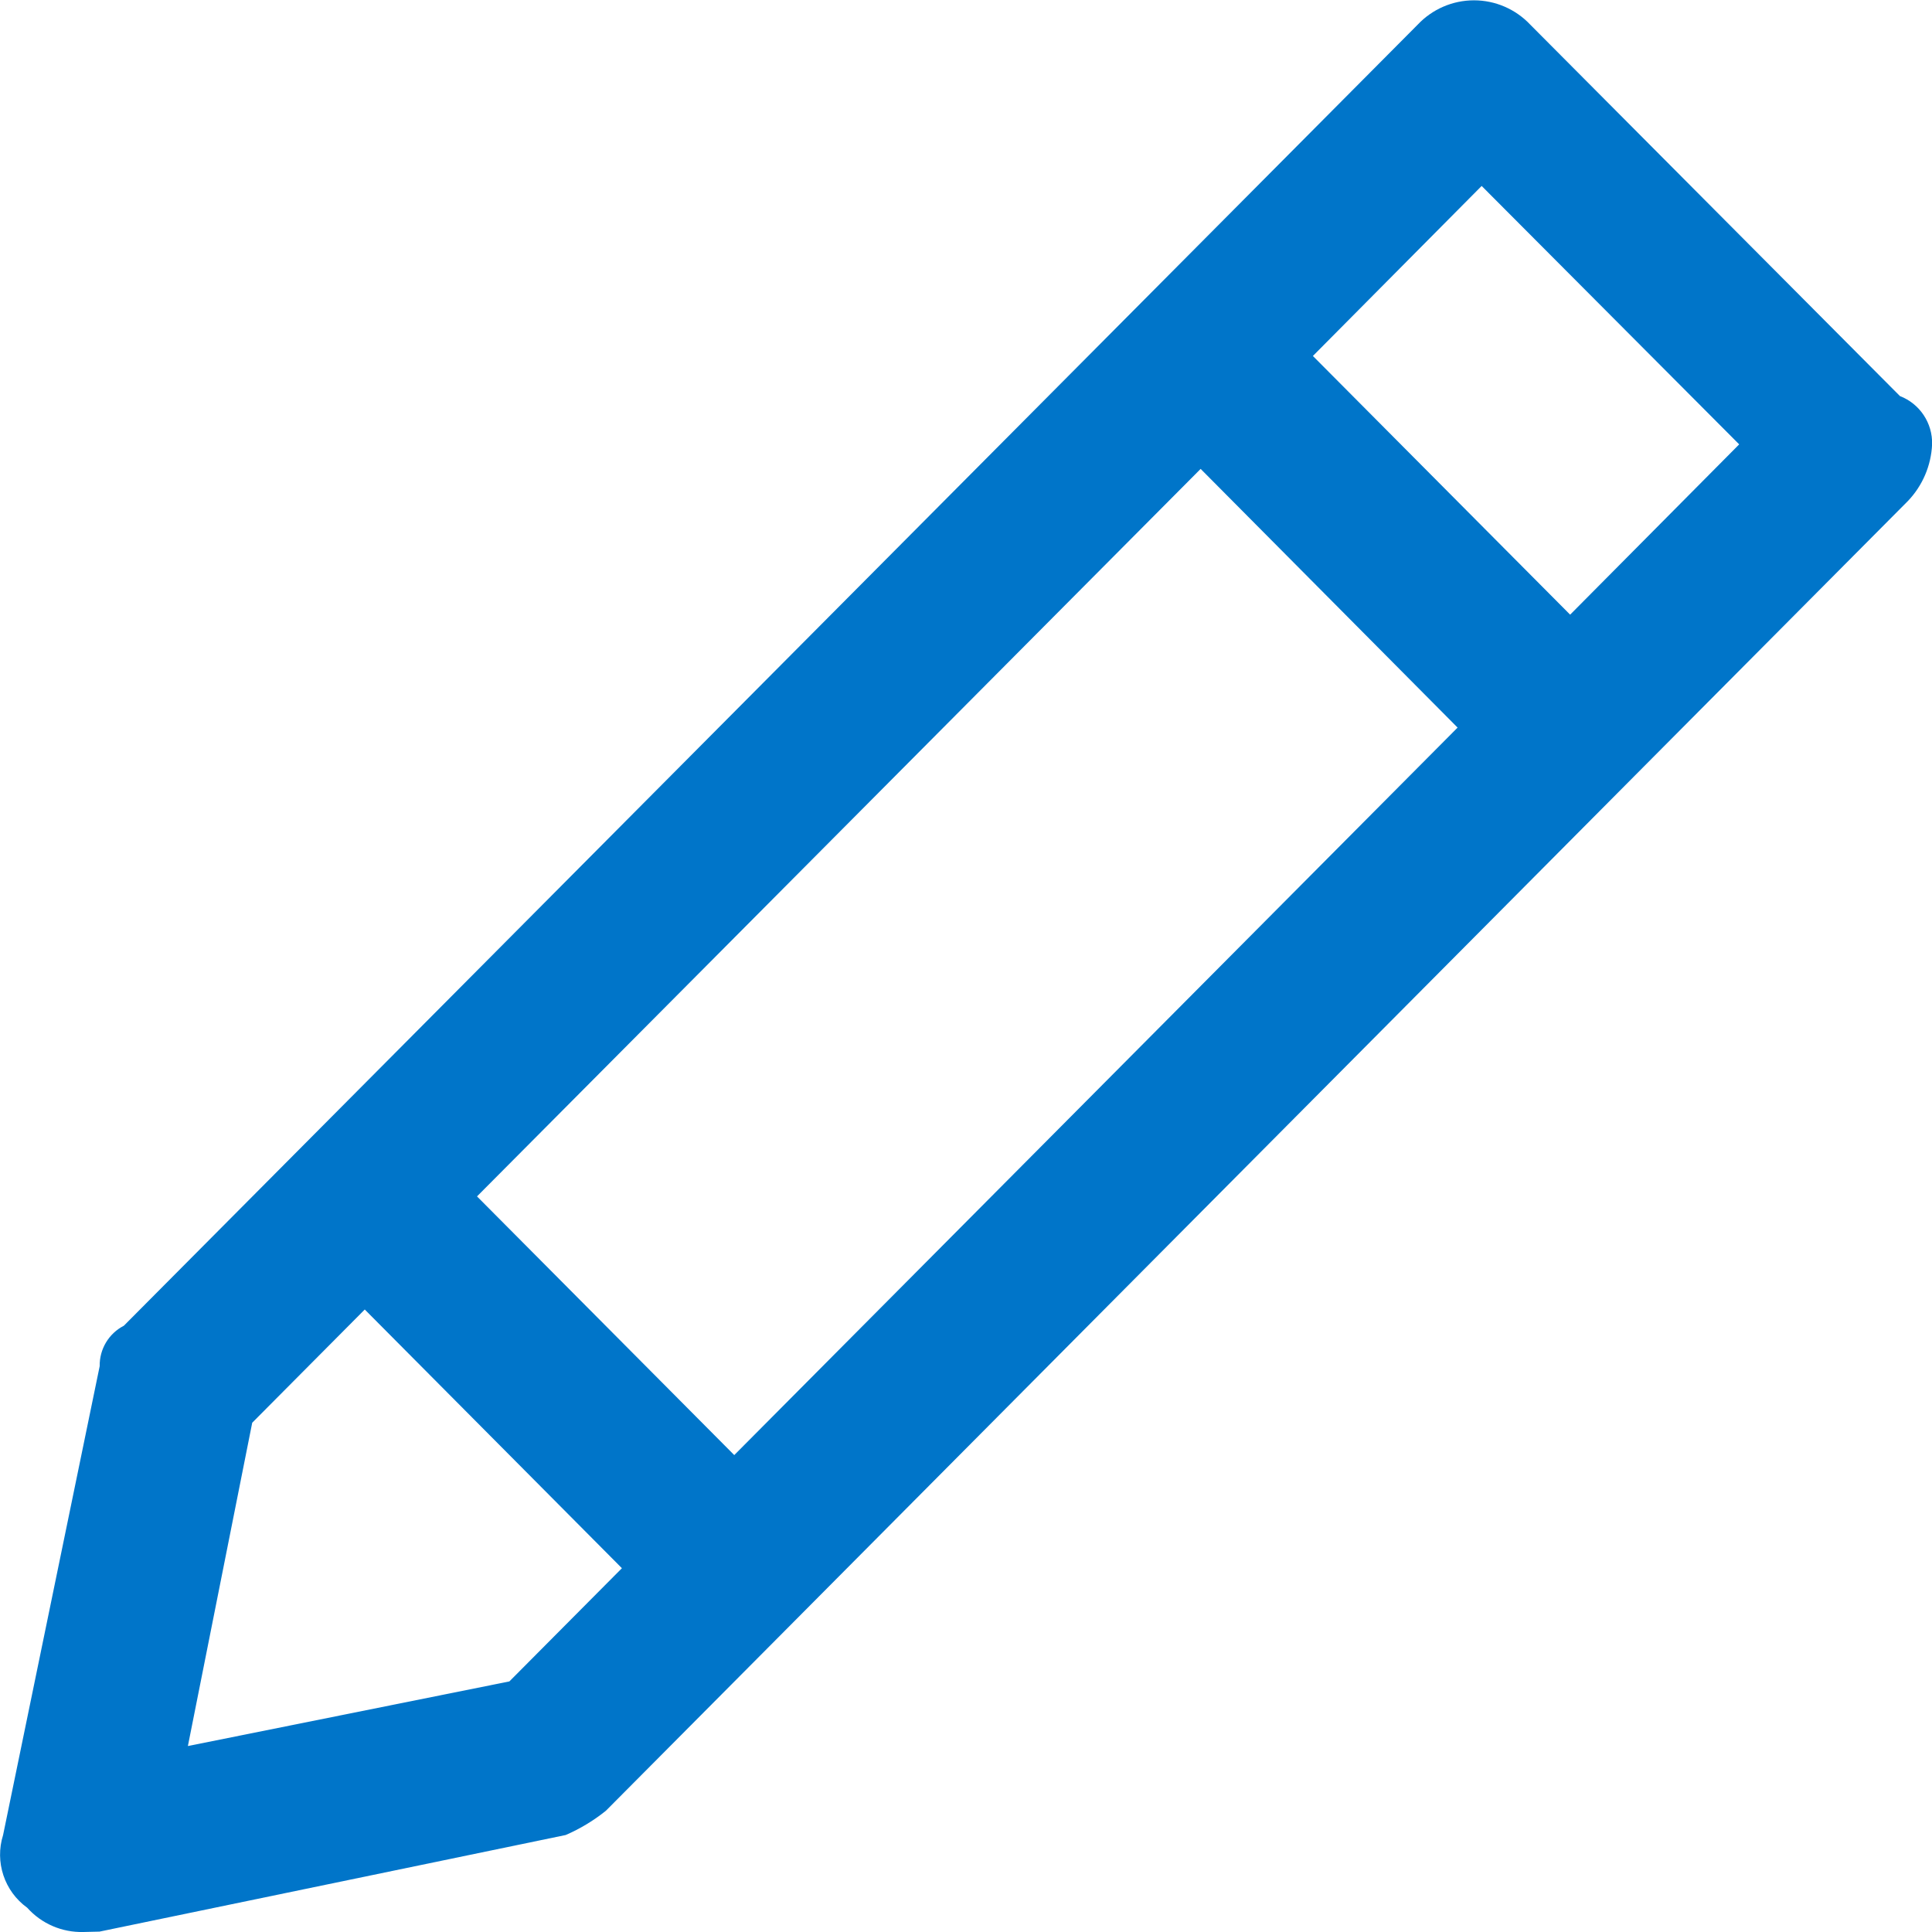
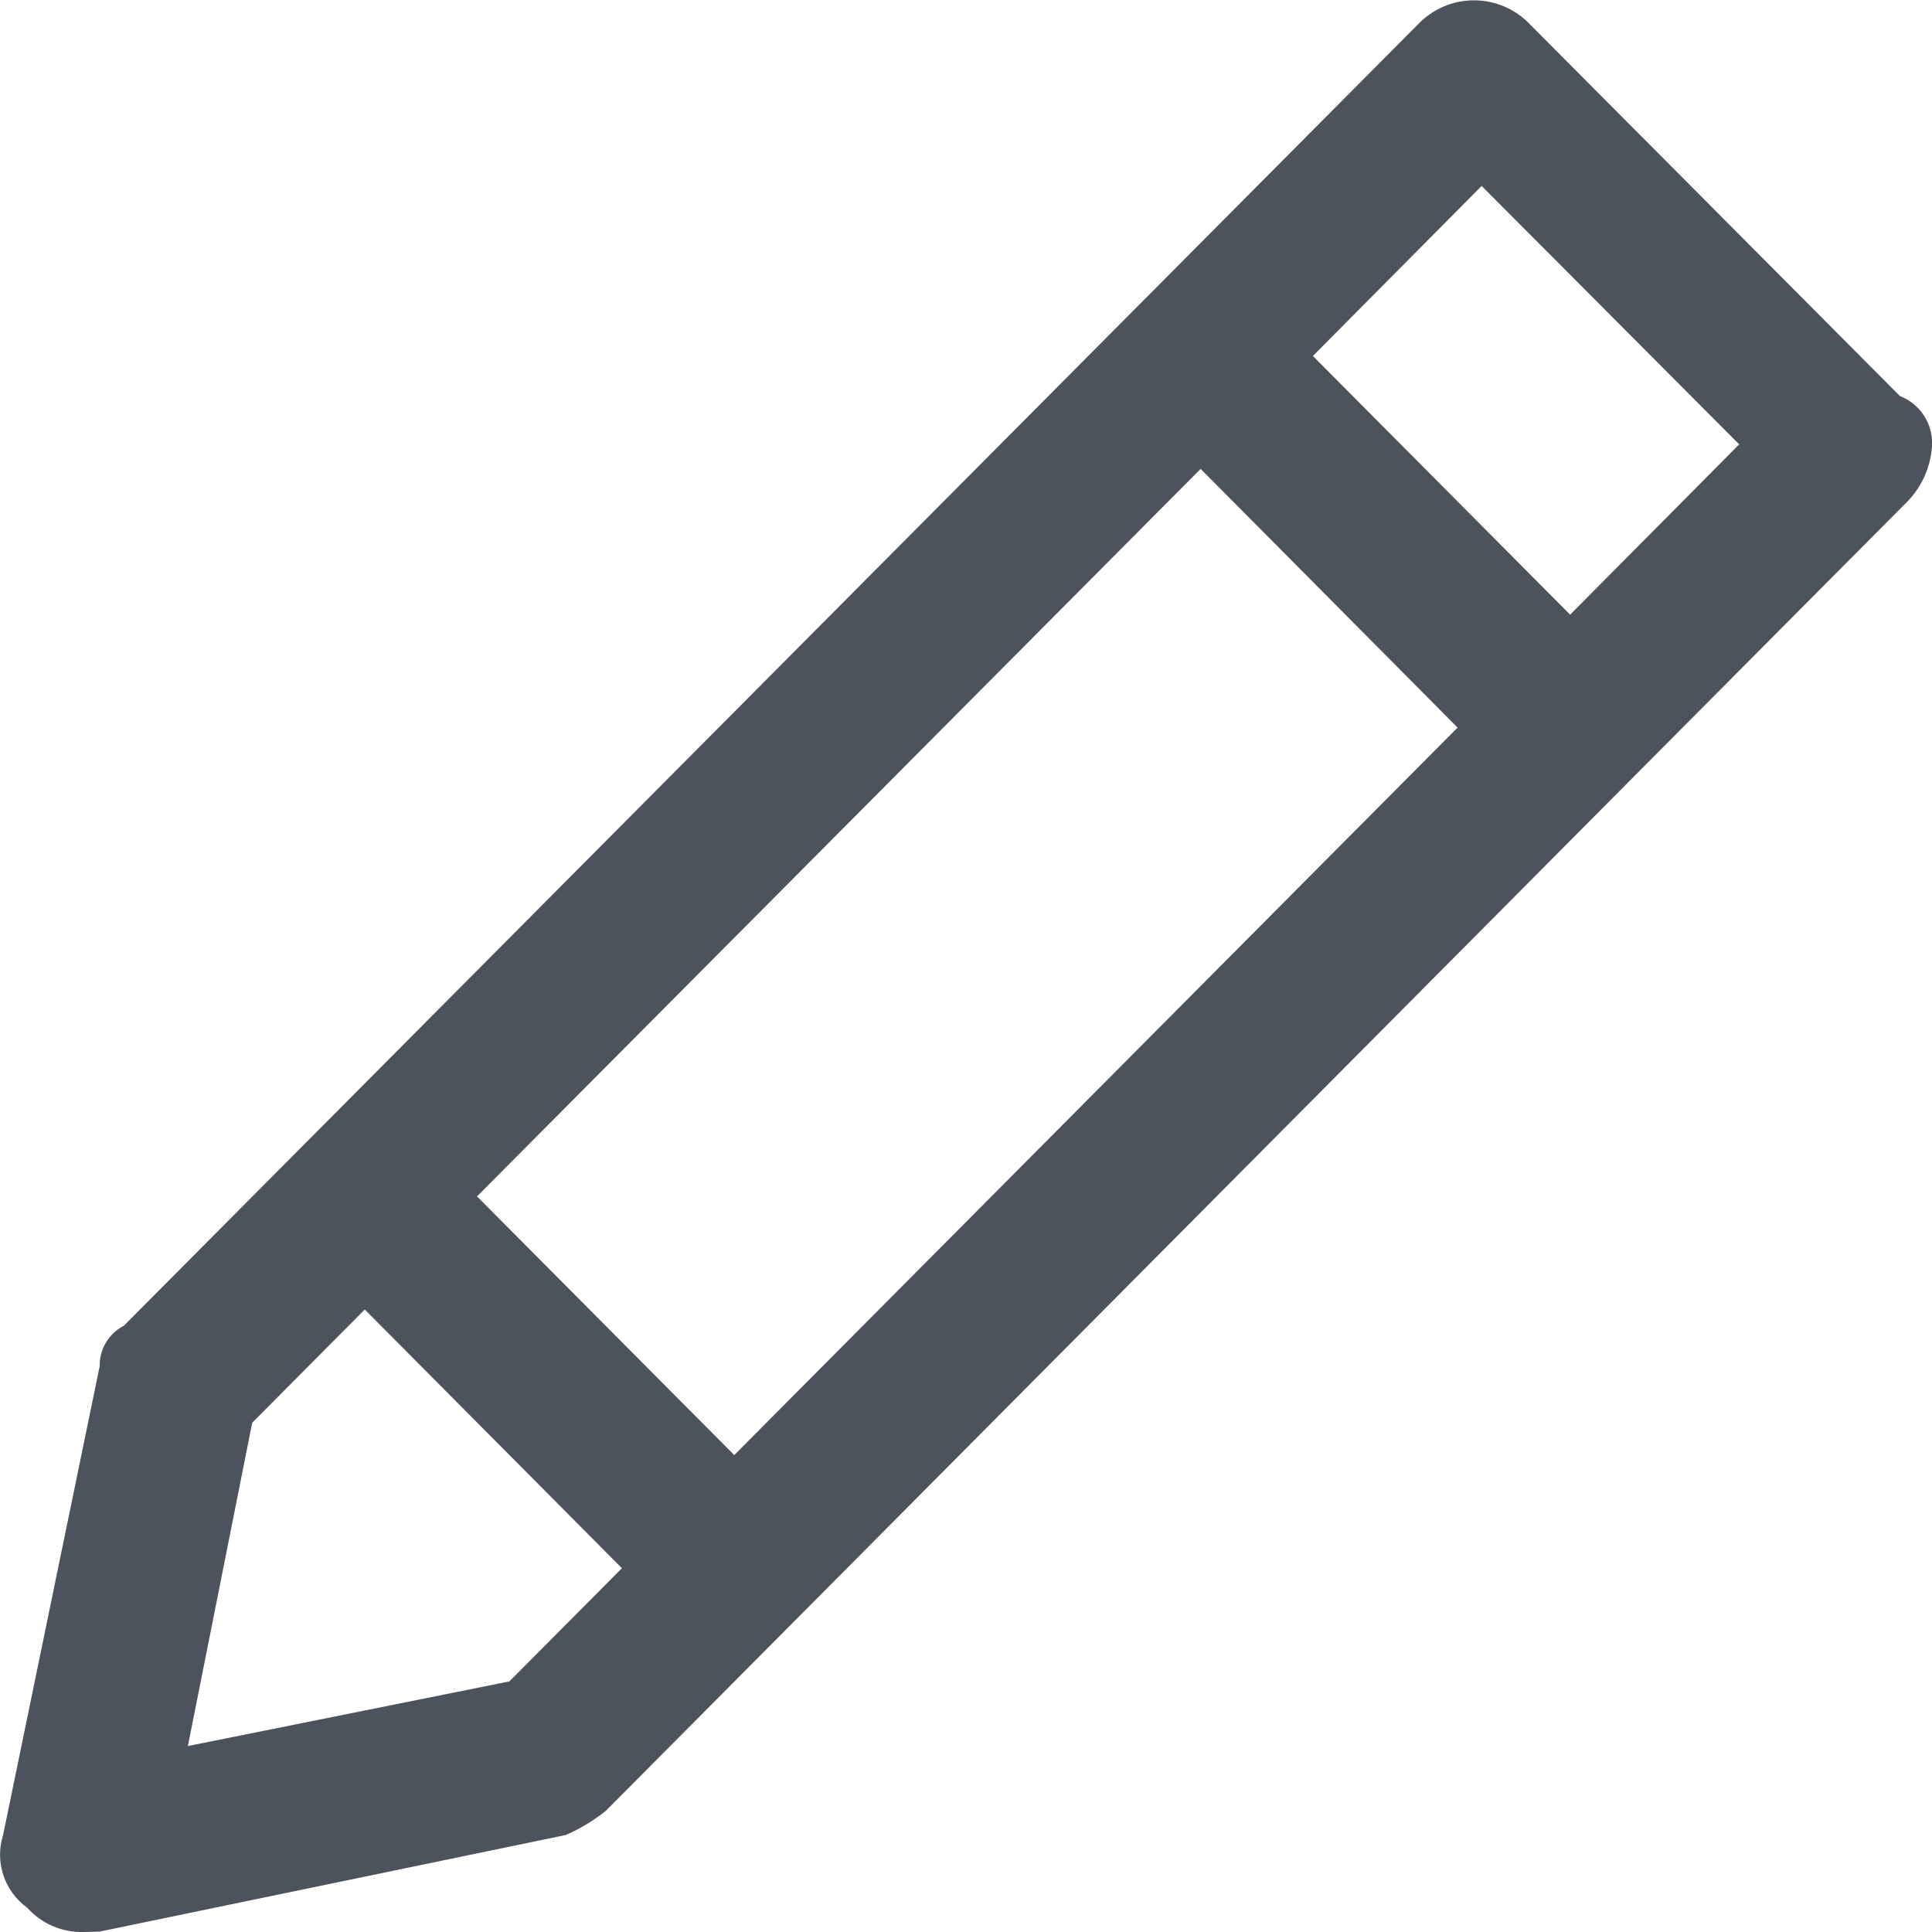
<svg xmlns="http://www.w3.org/2000/svg" width="20" height="20" viewBox="0 0 20 20">
  <defs>
    <style>
-       .a{fill:#0075c9;}
+       .a{fill:#4d535c;}
    </style>
  </defs>
  <g transform="translate(-3.962 -4.1)">
    <path d="M4.826,24.1a.753.753,0,0,1-.582-.251.677.677,0,0,1-.25-.753l1-4.854a.461.461,0,0,1,.25-.418L15.809,7.2h0l2.829-2.845a.8.8,0,0,1,1.165,0L23.63,8.2a.521.521,0,0,1,.333.5.907.907,0,0,1-.25.586l-2.829,2.845h0L12.148,20.92h0l-1.914,1.925a1.817,1.817,0,0,1-.416.251l-4.826,1Zm4.826-1.757ZM6.573,18.828l-.666,3.347,3.328-.669L10.4,20.334,7.738,17.656ZM8.9,16.485l2.663,2.678,7.488-7.531L16.391,8.954Zm8.653-8.7,2.663,2.678L21.966,8.7,19.3,6.025Z" class="a" transform="translate(0 0)" />
  </g>
</svg>
